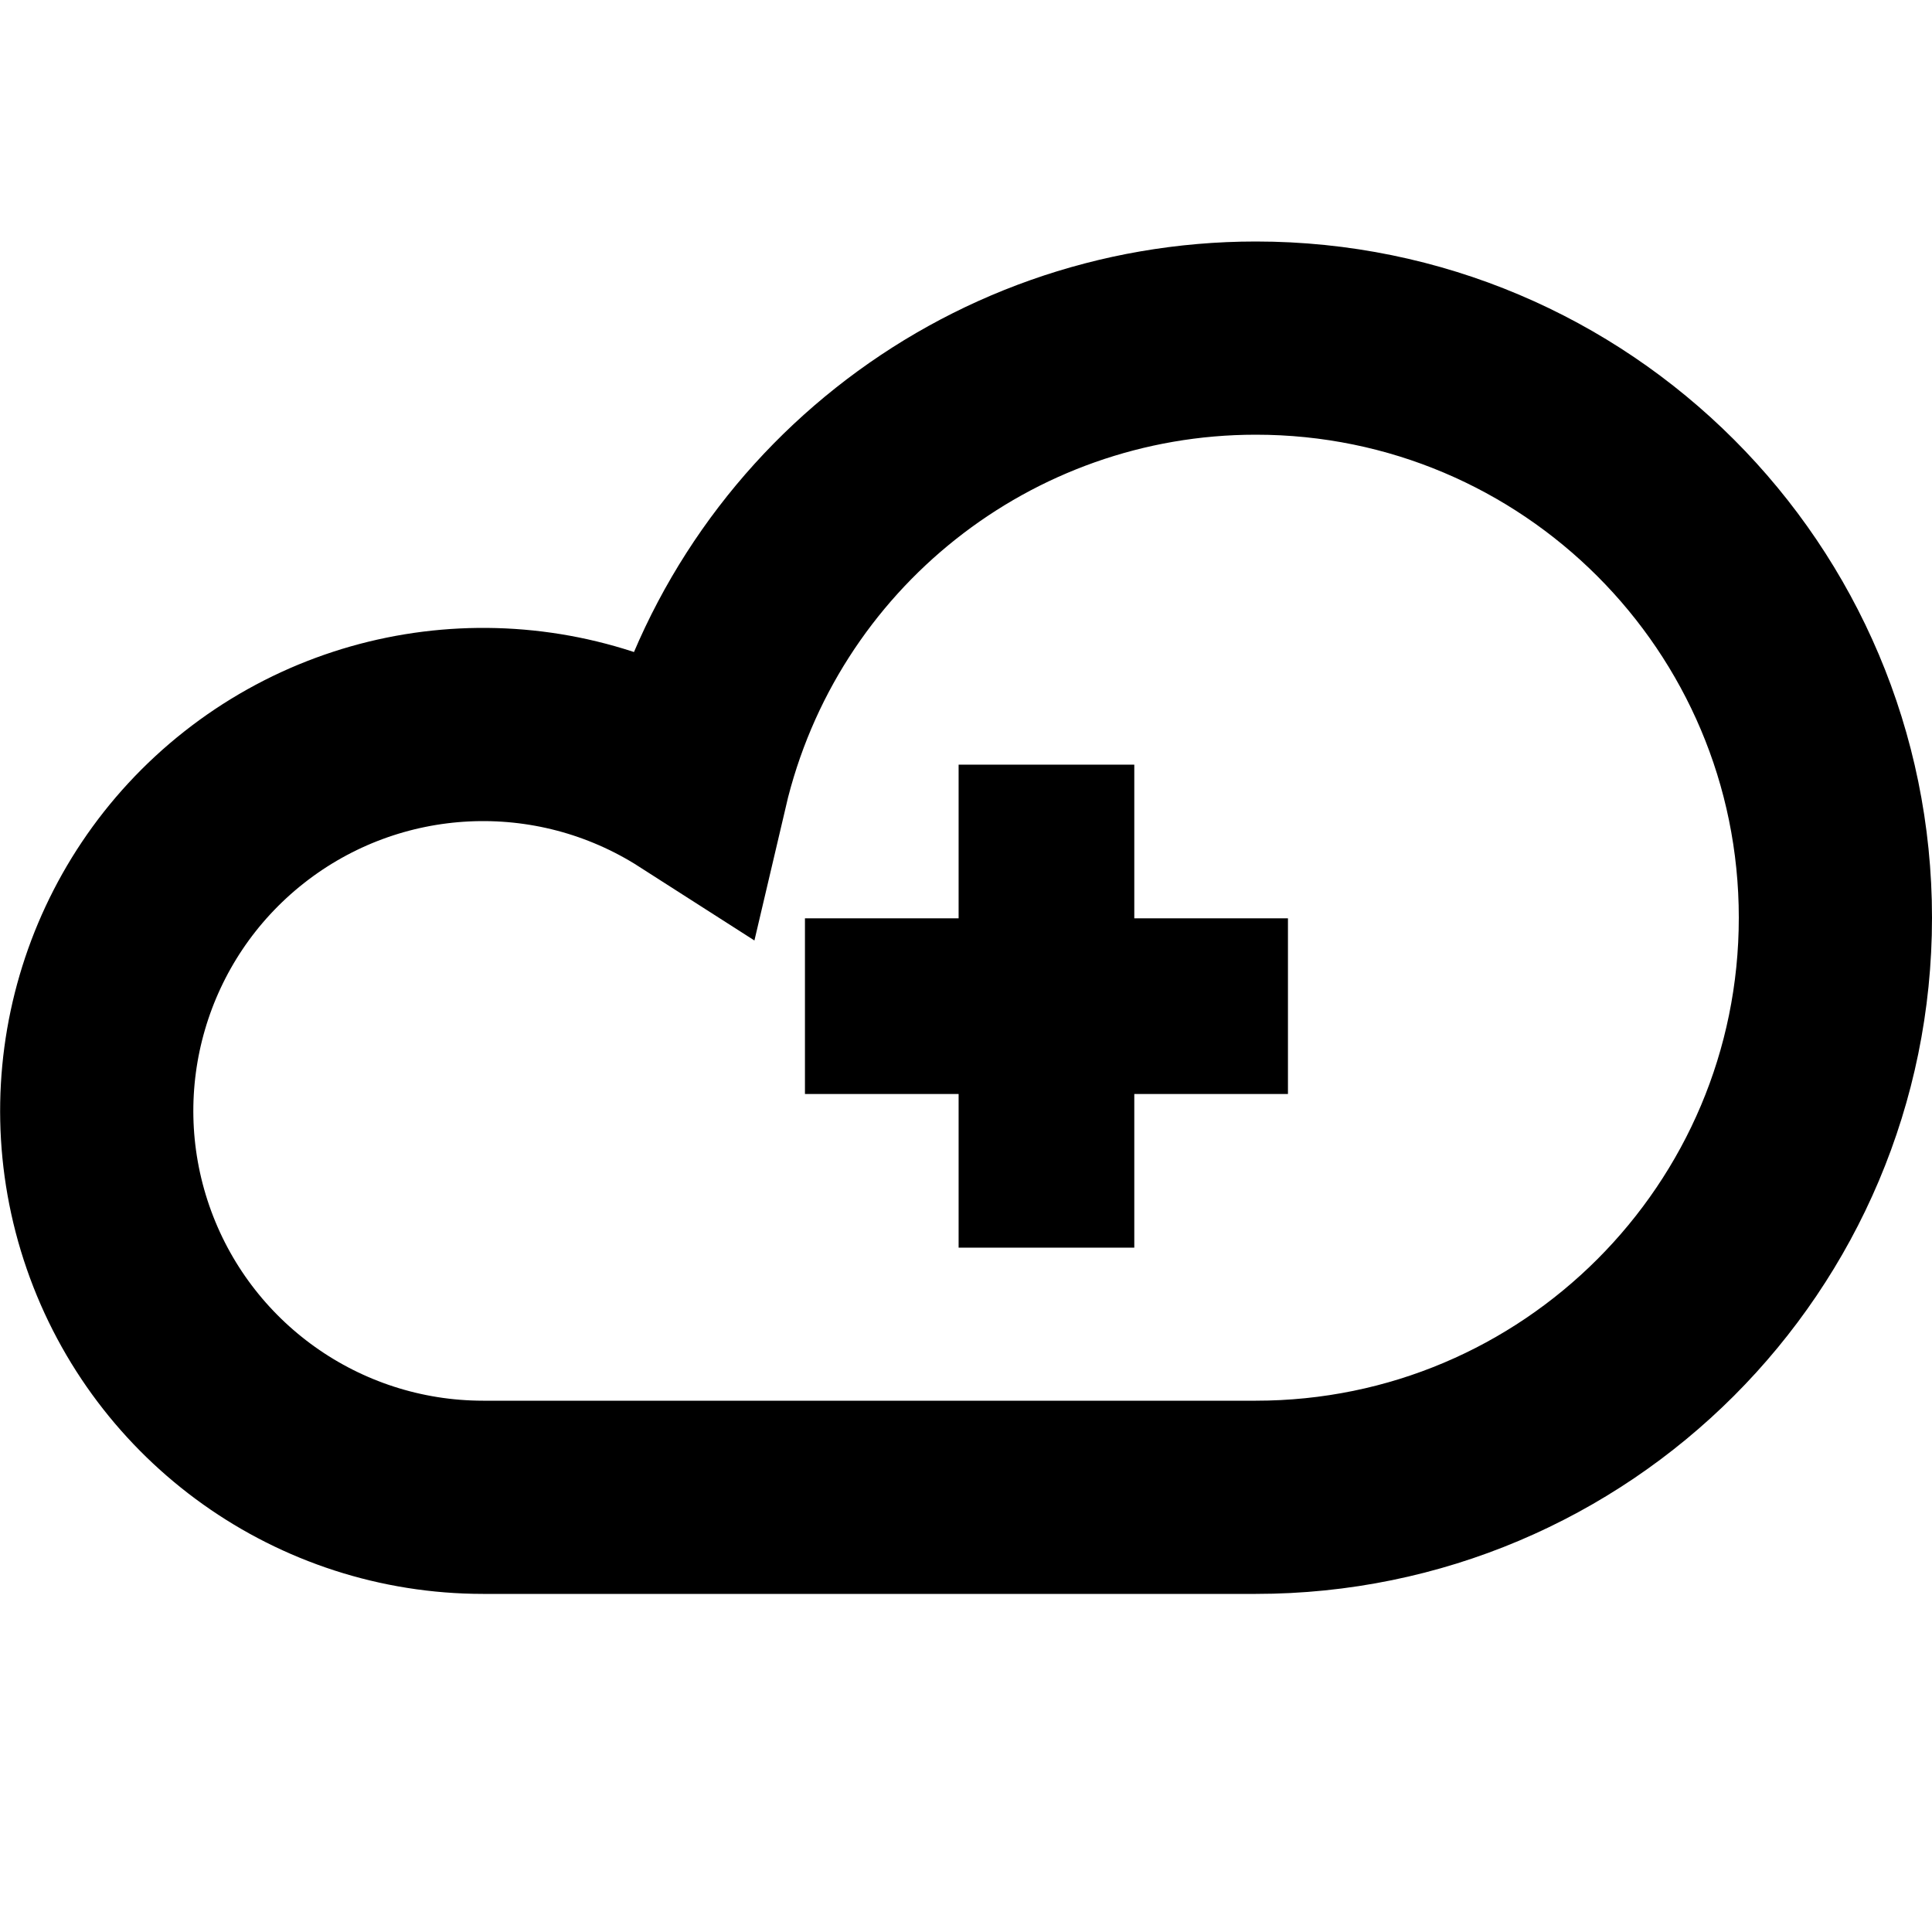
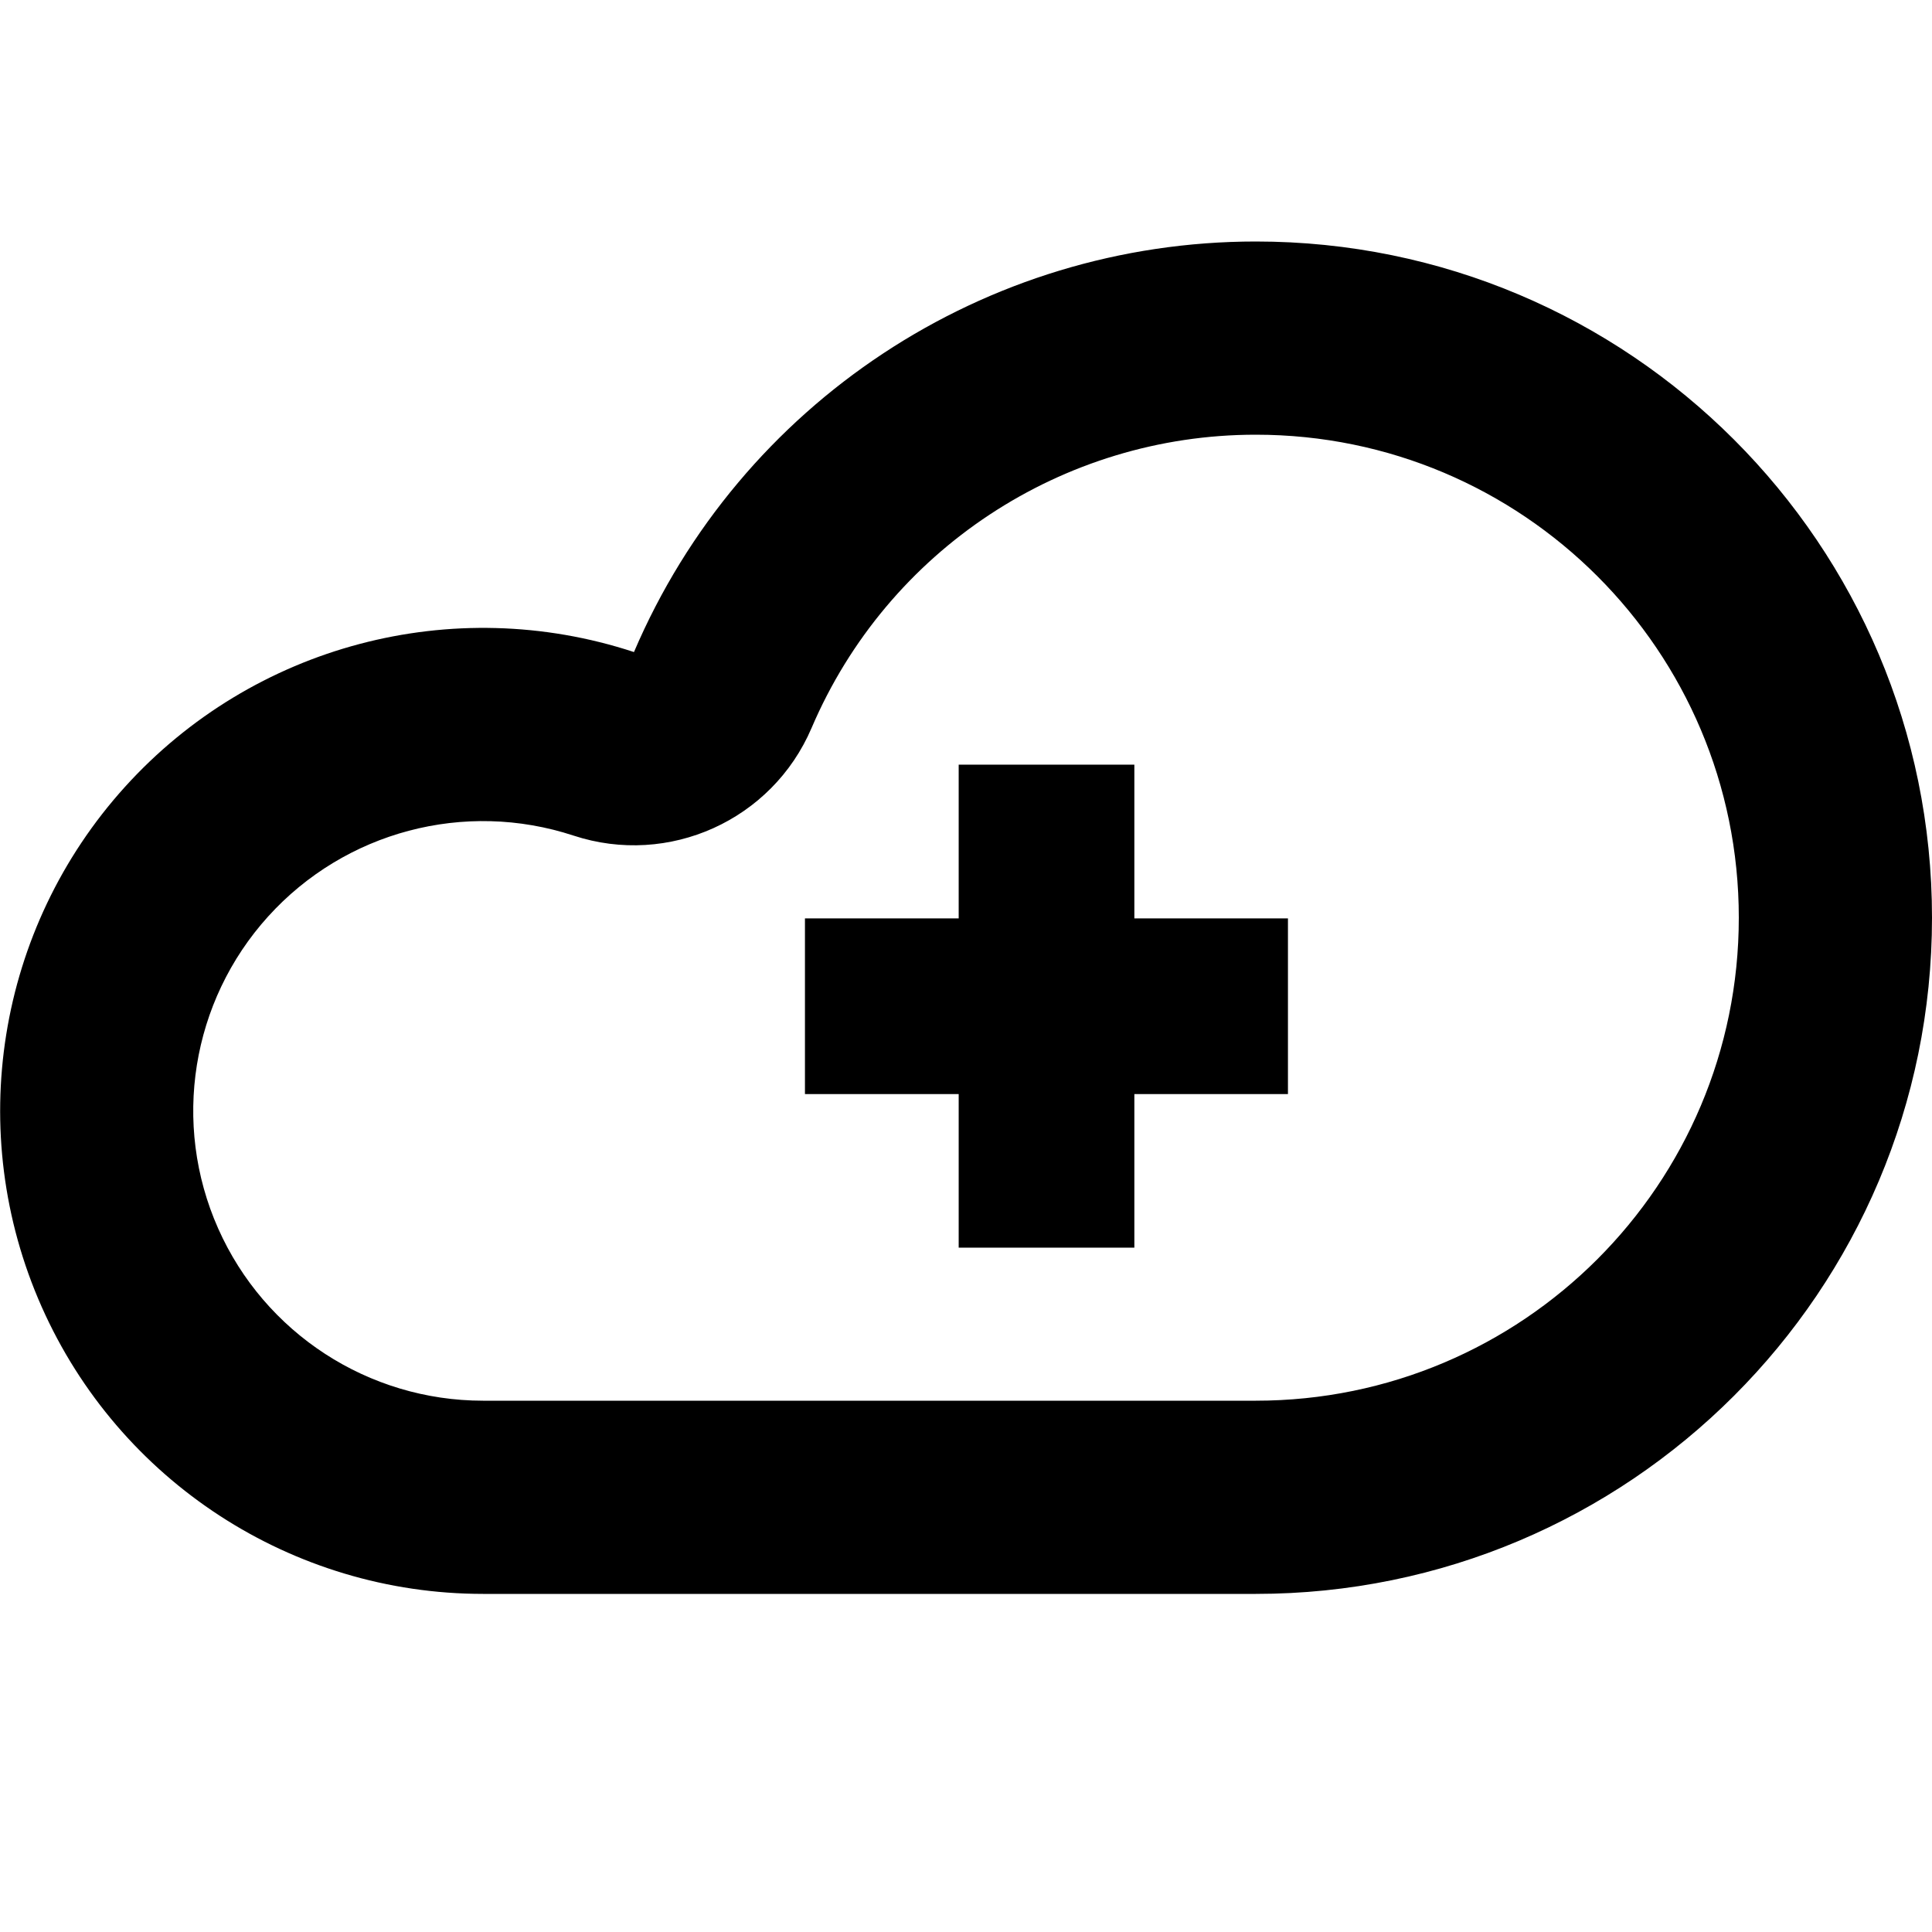
<svg xmlns="http://www.w3.org/2000/svg" width="14" height="14" viewBox="0 0 14 14">
-   <path fill="none" stroke="currentColor" stroke-width="1.4" d="M9.1 2.45a4.2 4.2 0 0 1 0 8.4H3.5a2.8 2.8 0 1 1 1.511-5.158A4.2 4.2 0 0 1 9.1 2.45Z" />
-   <path fill="none" stroke="currentColor" stroke-width="1.273" d="M7.583 5.541v1.75m0 0v1.75m0-1.75h-1.75m1.75 0h1.75" />
+   <path d="M9.1 1.75a4.9 4.9 0 0 1 0 9.8H3.5a3.5 3.5 0 1 1 1.094-6.825A4.9 4.9 0 0 1 9.1 1.75m0 1.4a3.5 3.5 0 0 0-3.219 2.125 1.4 1.4 0 0 1-1.725.78A2.1 2.1 0 1 0 3.5 10.15h5.6a3.5 3.5 0 0 0 0-7M6.947 5.541H8.22v1.114h1.113v1.273H8.22v1.113H6.947V7.928H5.833V6.655h1.114z" />
</svg>
